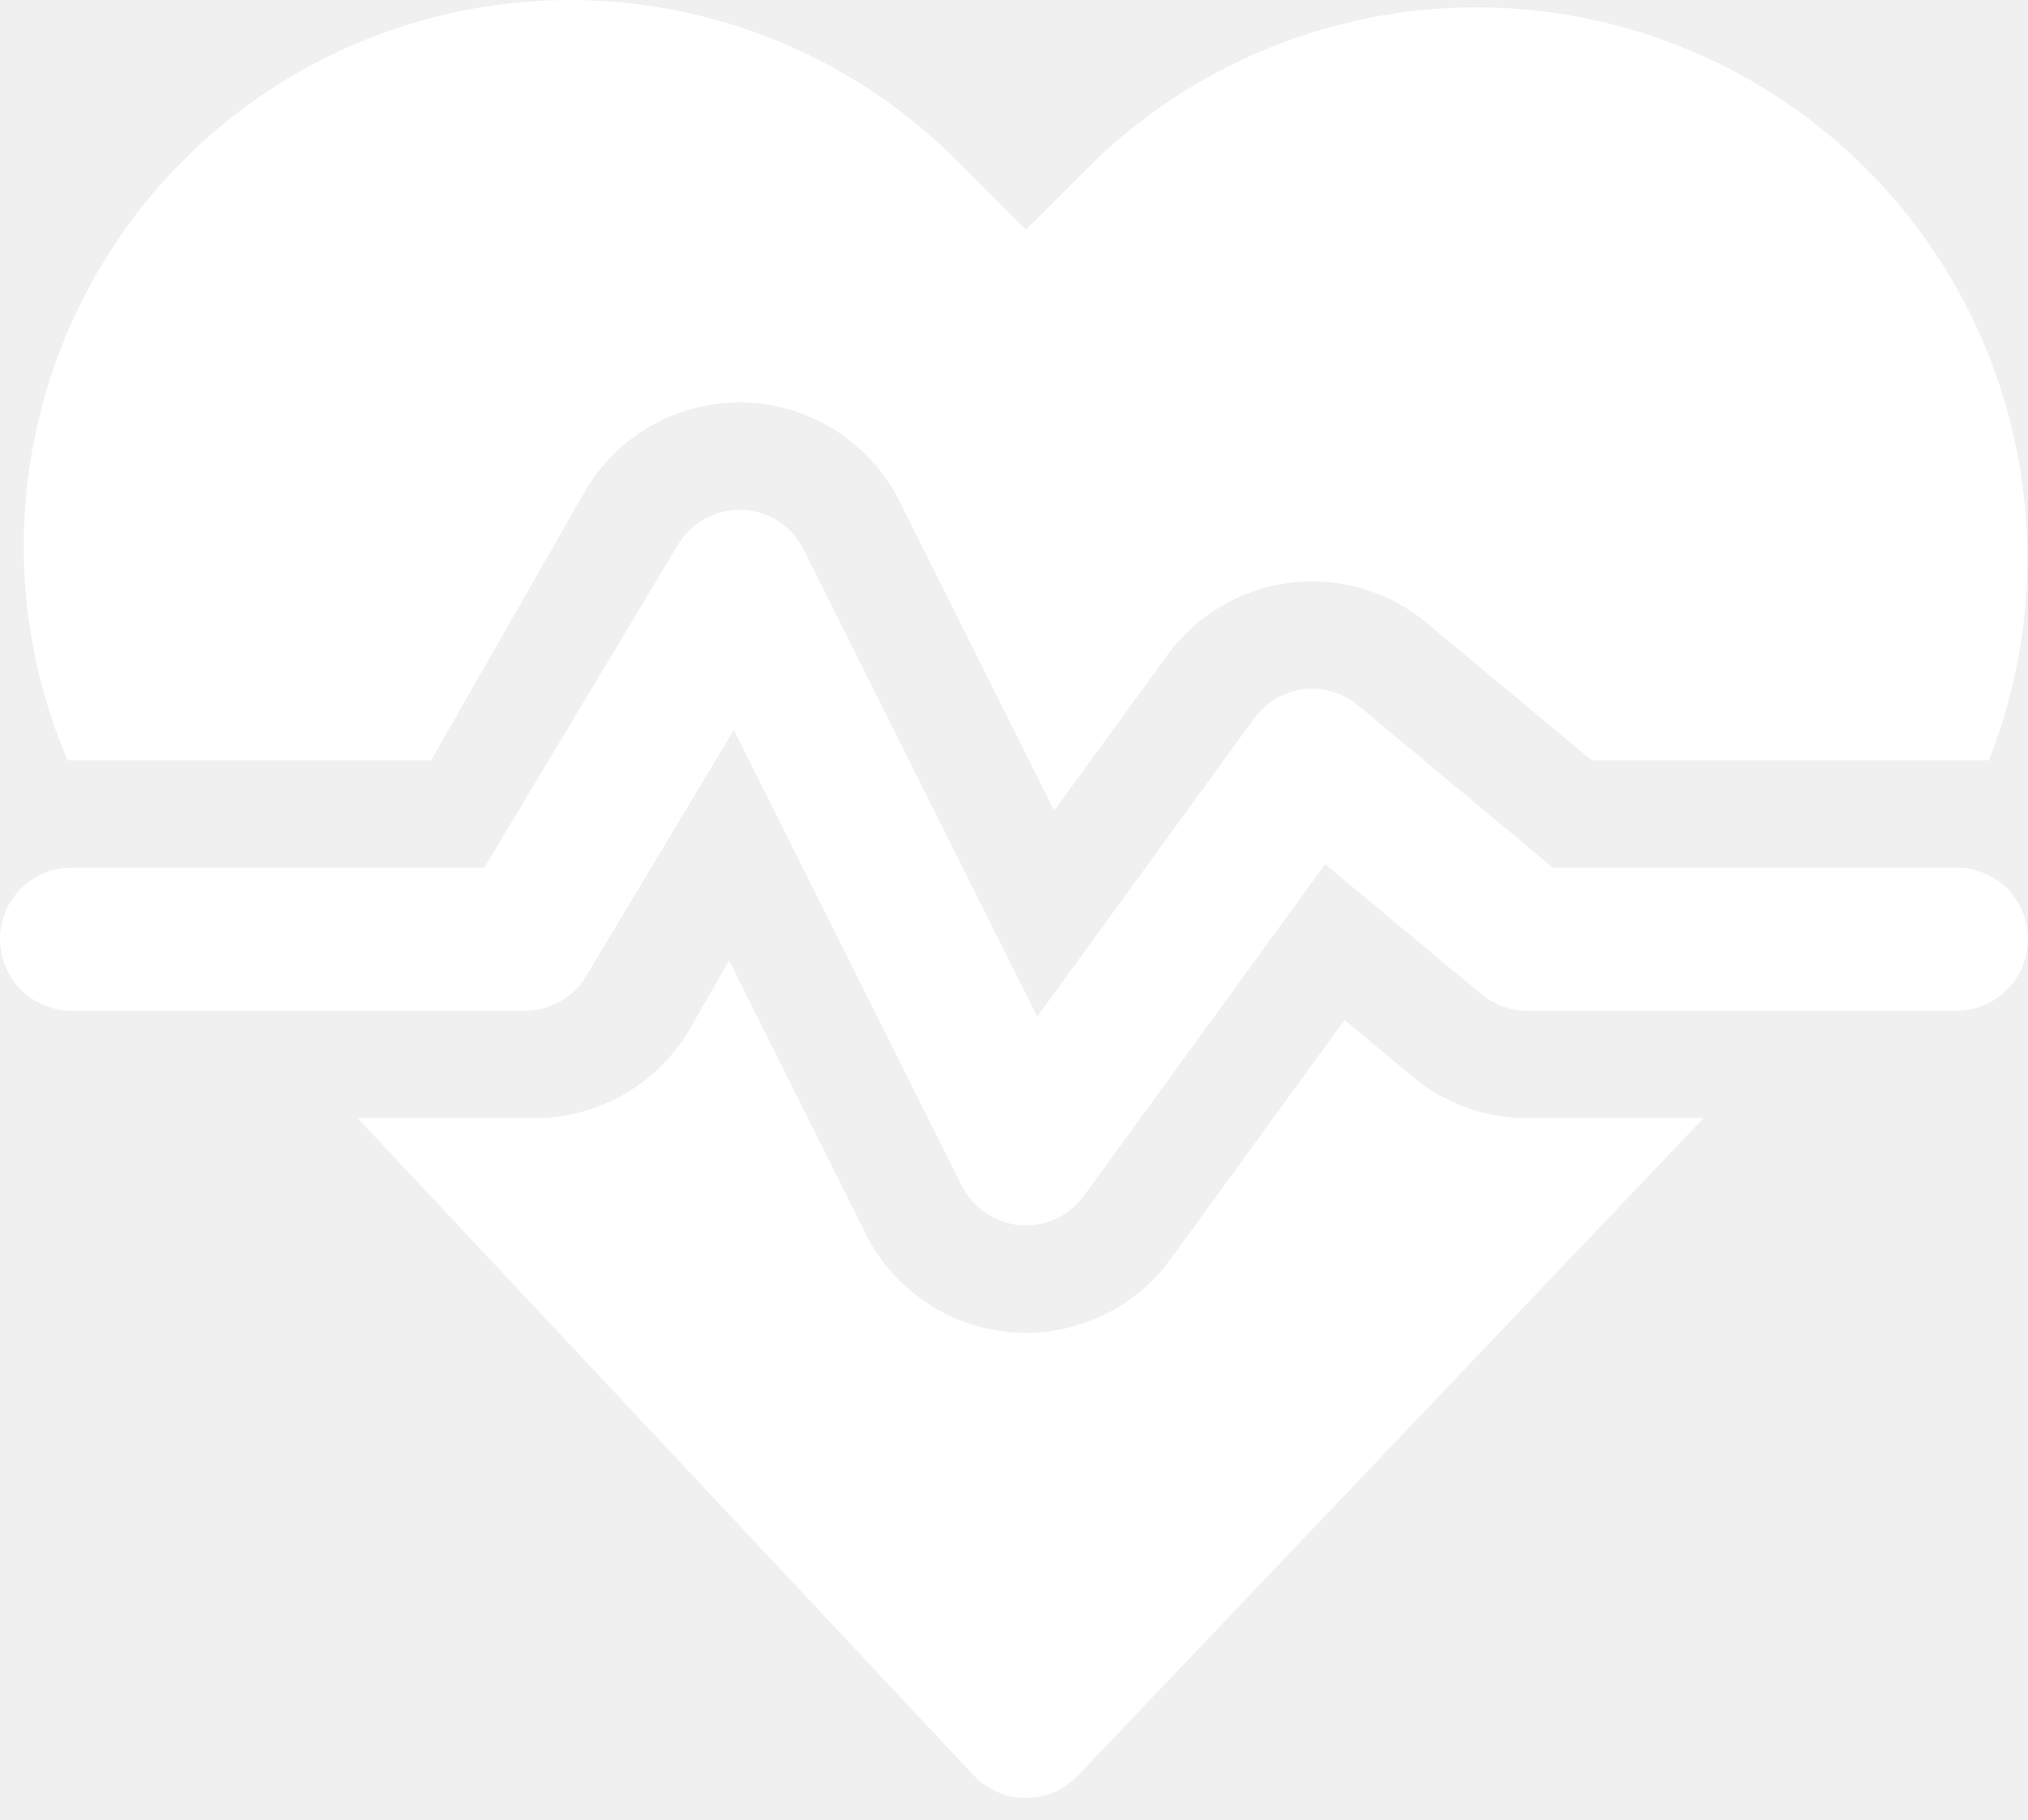
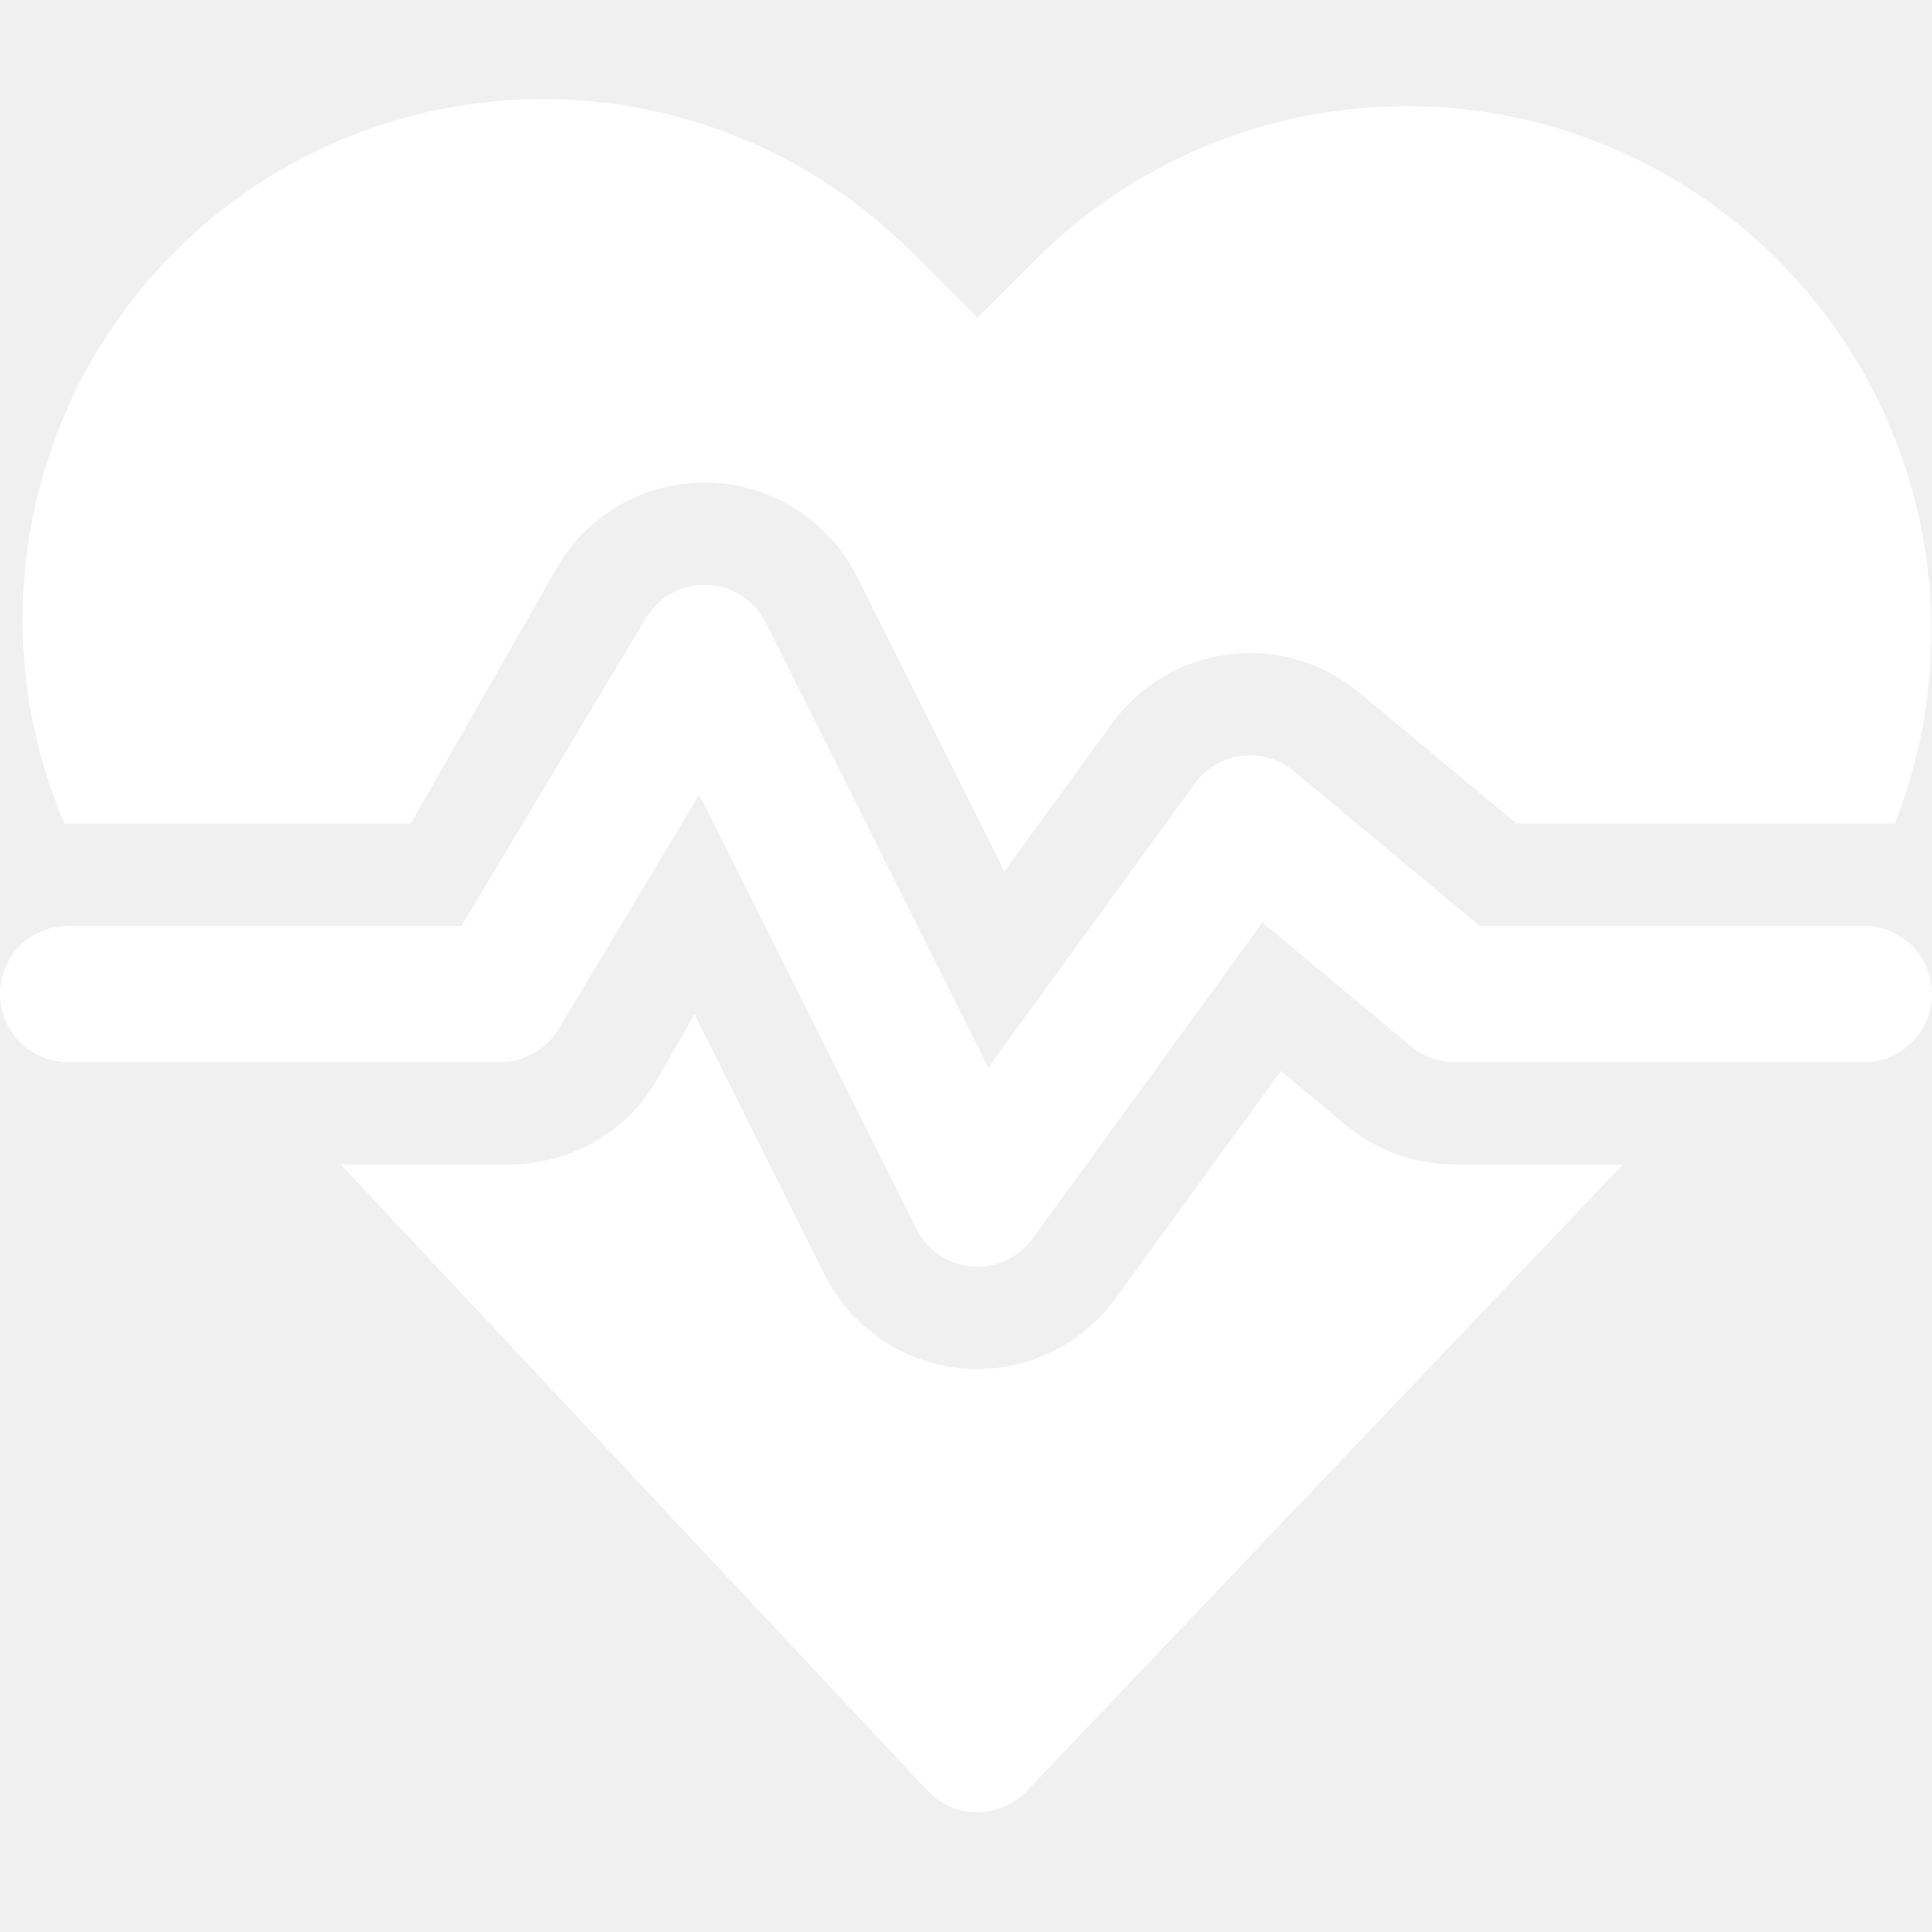
- <svg xmlns="http://www.w3.org/2000/svg" width="39" height="35" viewBox="0 0 39 35" fill="none">
+ <svg xmlns="http://www.w3.org/2000/svg" width="45" height="45" viewBox="0 0 39 35" fill="none">
  <path d="M18.398 3.087C16.675 1.358 14.403 0.284 11.974 0.049C9.545 -0.186 7.11 0.431 5.086 1.796C3.063 3.161 1.578 5.188 0.887 7.529C0.196 9.869 0.341 12.378 1.298 14.623H8.292L11.234 9.475C11.543 8.934 11.993 8.487 12.536 8.182C13.079 7.876 13.694 7.724 14.317 7.742C14.94 7.759 15.546 7.945 16.071 8.28C16.597 8.614 17.021 9.086 17.3 9.643L20.273 15.592L22.451 12.599C22.728 12.219 23.08 11.899 23.486 11.659C23.891 11.42 24.342 11.267 24.809 11.209C25.276 11.151 25.751 11.189 26.203 11.322C26.655 11.454 27.074 11.678 27.436 11.98L30.609 14.623H38.25C39.143 12.358 39.229 9.855 38.493 7.535C37.758 5.214 36.245 3.218 34.211 1.882C32.176 0.545 29.744 -0.05 27.322 0.196C24.9 0.442 22.637 1.515 20.913 3.234L19.729 4.418L18.4 3.087H18.398Z" fill="white" />
  <path d="M18.724 34.147L6.875 21.505H10.29C10.897 21.505 11.493 21.345 12.017 21.04C12.542 20.735 12.976 20.298 13.277 19.771L14.021 18.471L16.65 23.733C16.914 24.261 17.31 24.713 17.799 25.044C18.289 25.376 18.856 25.575 19.445 25.624C20.034 25.673 20.625 25.569 21.163 25.322C21.7 25.076 22.165 24.695 22.512 24.217L25.857 19.619L27.161 20.707C27.779 21.223 28.559 21.505 29.364 21.505H32.762L20.726 34.155C20.596 34.291 20.441 34.399 20.268 34.472C20.096 34.546 19.91 34.583 19.723 34.582C19.536 34.582 19.35 34.543 19.179 34.468C19.007 34.393 18.852 34.284 18.724 34.147Z" fill="white" />
  <path d="M15.454 10.566C15.344 10.346 15.176 10.159 14.969 10.025C14.762 9.891 14.522 9.815 14.276 9.806C14.029 9.796 13.785 9.853 13.568 9.97C13.351 10.088 13.169 10.261 13.042 10.473L9.315 16.688H1.376C1.011 16.688 0.661 16.833 0.403 17.091C0.145 17.349 0 17.699 0 18.064C0 18.429 0.145 18.779 0.403 19.037C0.661 19.296 1.011 19.441 1.376 19.441H10.094C10.331 19.441 10.565 19.379 10.771 19.262C10.978 19.145 11.151 18.977 11.273 18.773L14.113 14.039L18.499 22.809C18.604 23.02 18.763 23.201 18.958 23.333C19.154 23.466 19.381 23.545 19.616 23.565C19.852 23.584 20.088 23.543 20.303 23.445C20.518 23.346 20.704 23.194 20.843 23.003L25.483 16.622L28.484 19.121C28.731 19.327 29.043 19.44 29.365 19.441H37.623C37.989 19.441 38.339 19.296 38.597 19.037C38.855 18.779 39 18.429 39 18.064C39 17.699 38.855 17.349 38.597 17.091C38.339 16.833 37.989 16.688 37.623 16.688H29.863L26.116 13.566C25.971 13.445 25.803 13.355 25.623 13.302C25.442 13.249 25.252 13.234 25.065 13.257C24.878 13.28 24.698 13.342 24.536 13.437C24.373 13.533 24.232 13.661 24.122 13.813L19.948 19.553L15.454 10.565V10.566Z" fill="white" />
</svg>
